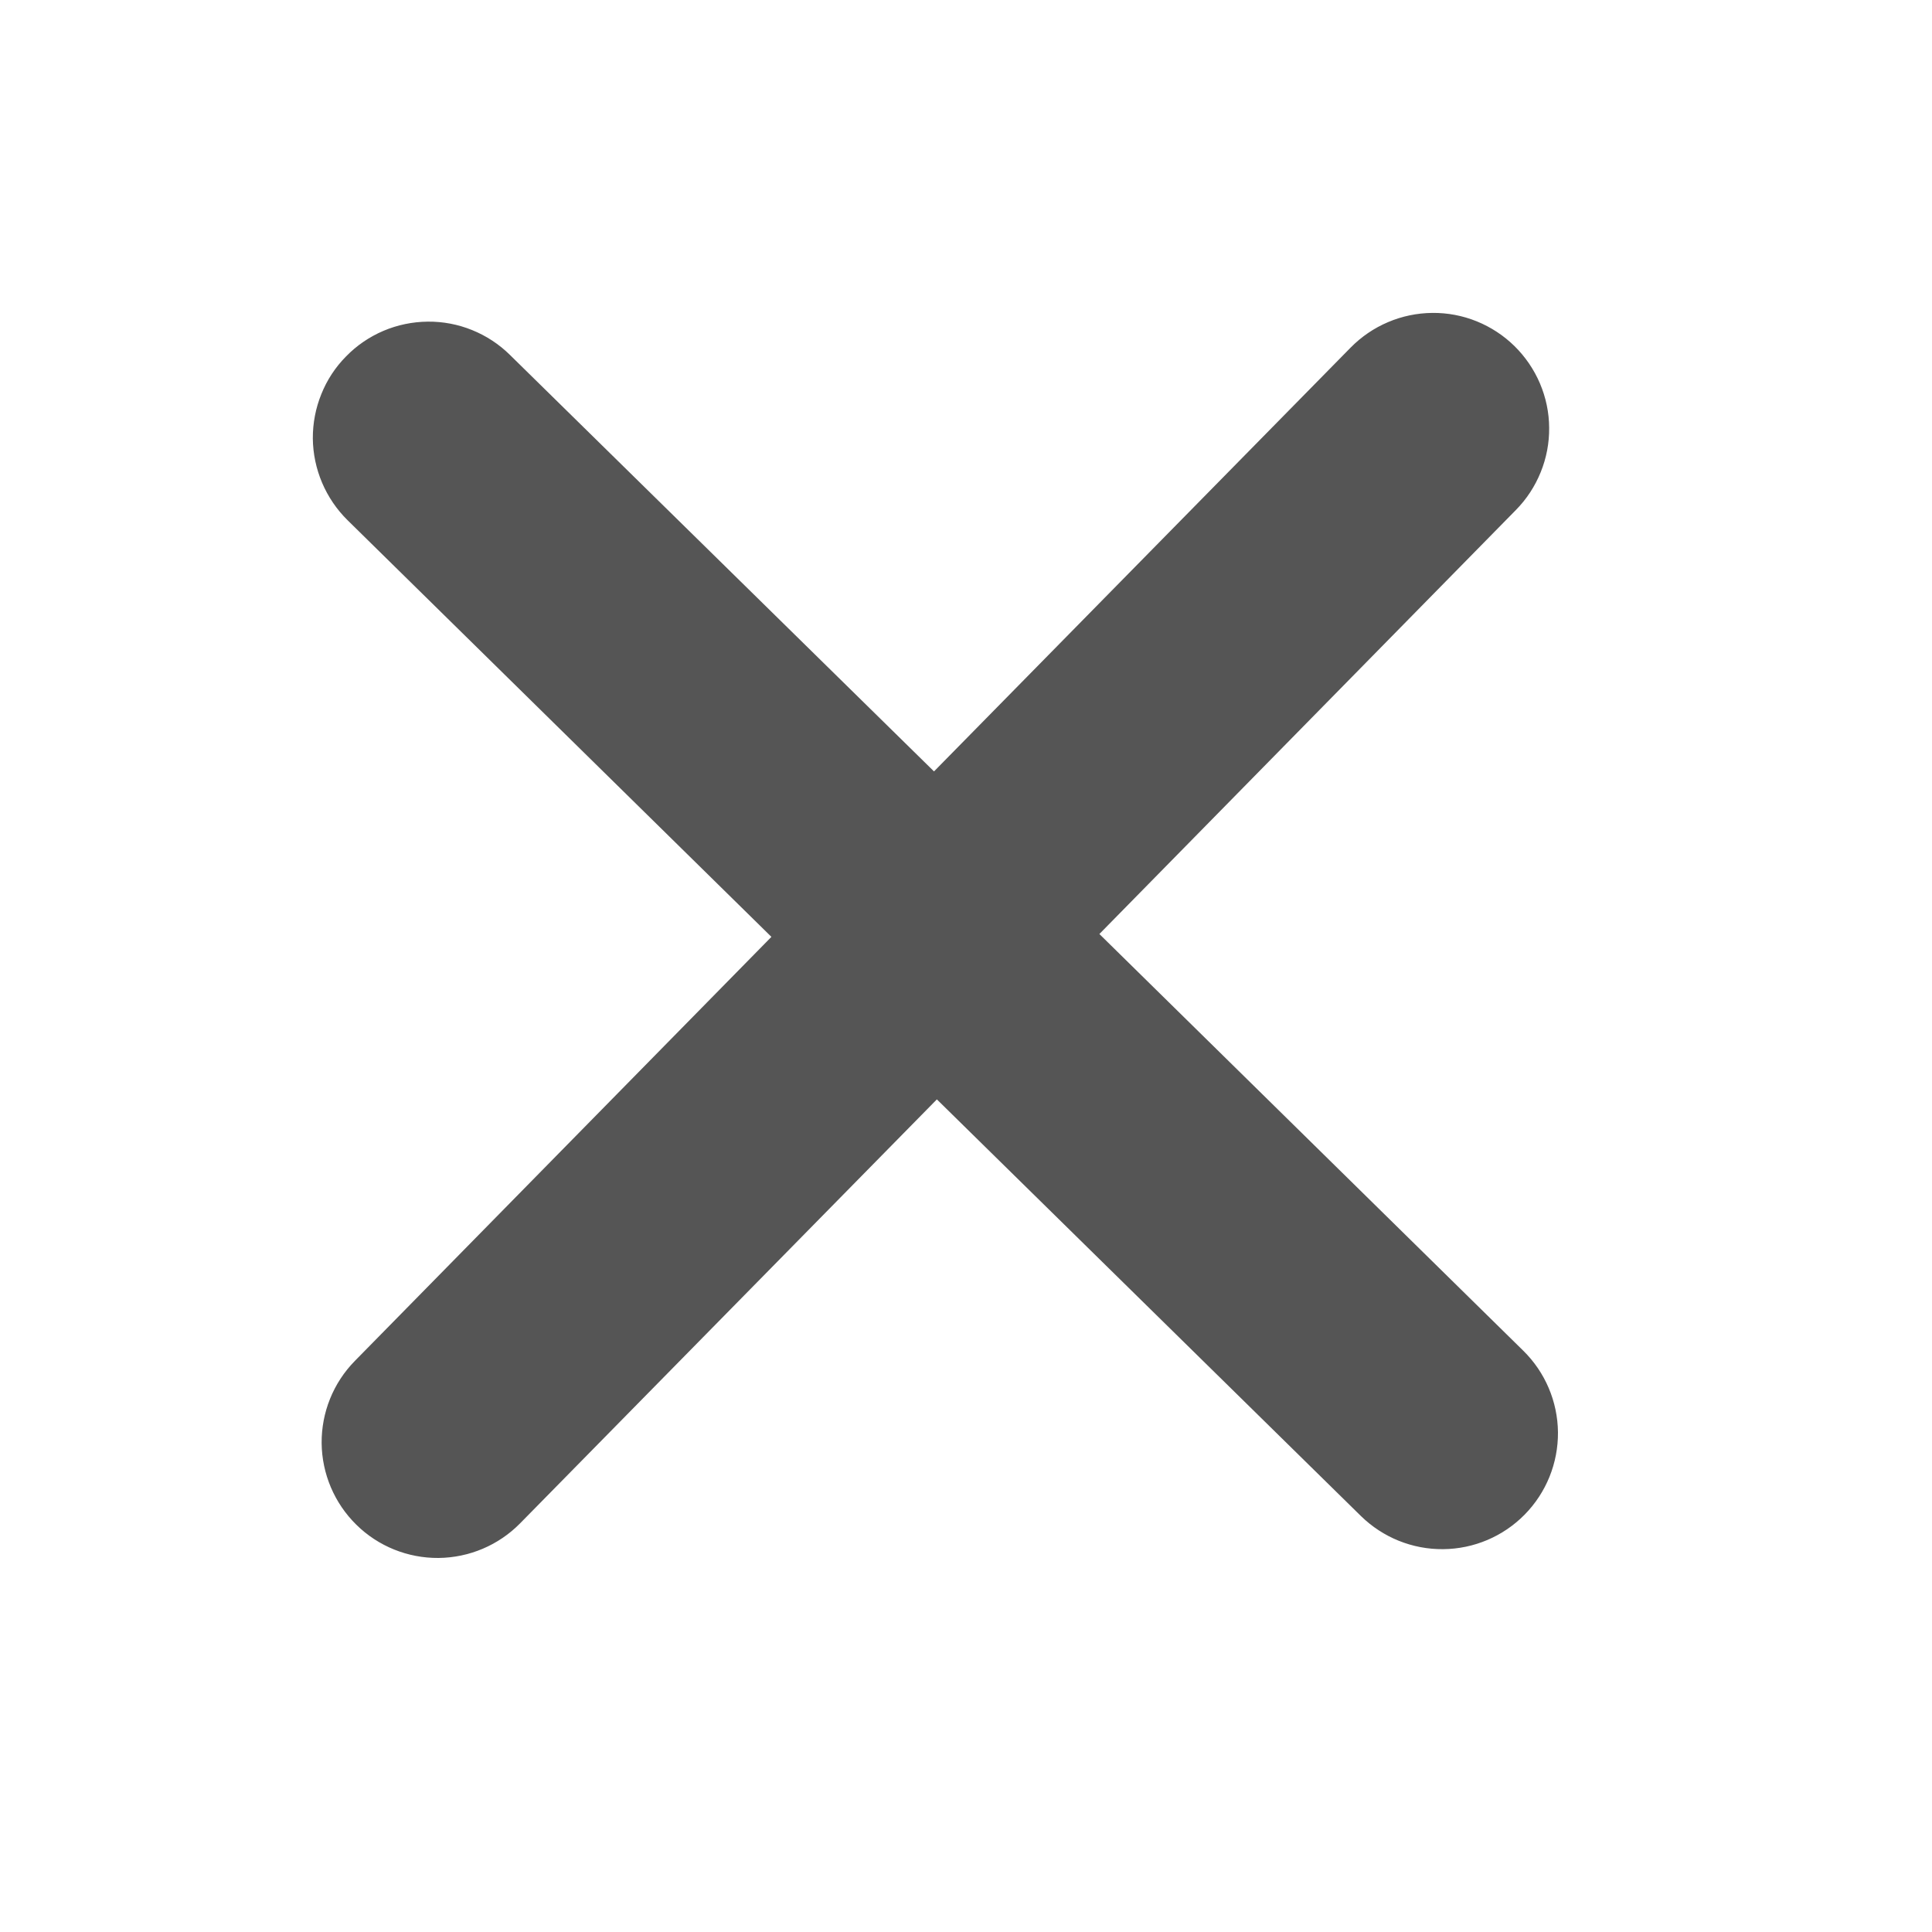
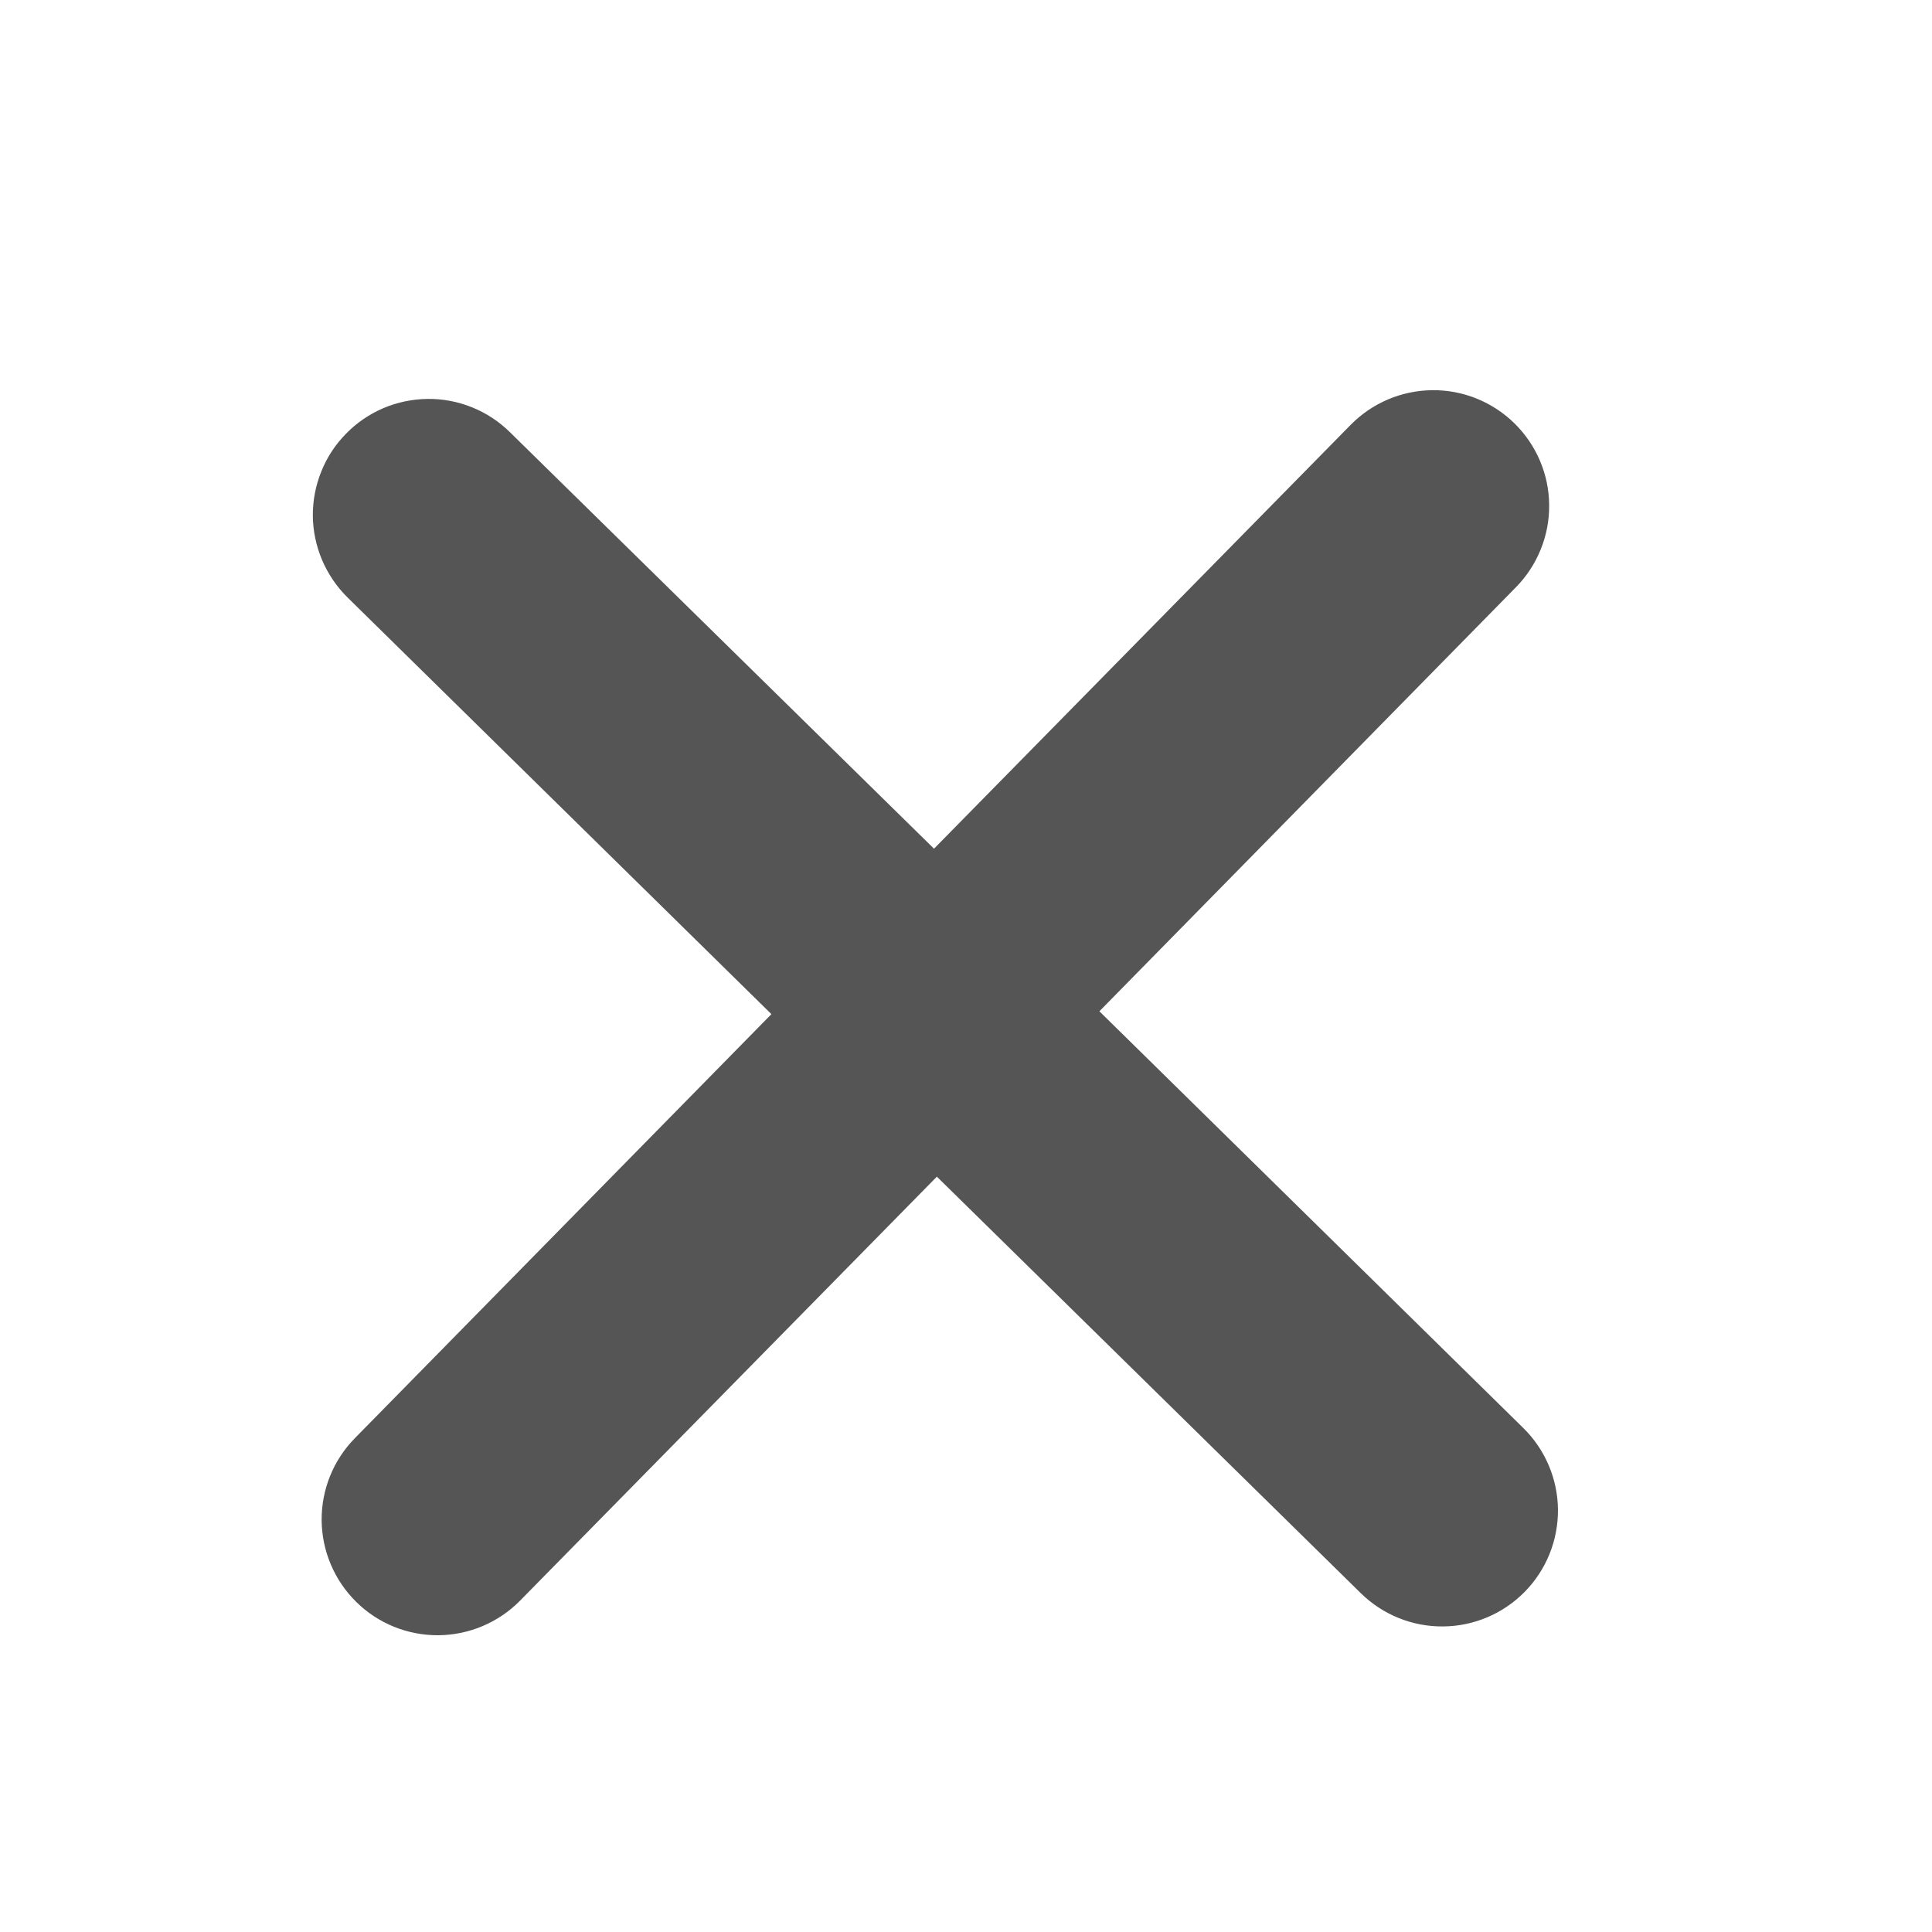
<svg xmlns="http://www.w3.org/2000/svg" width="25" height="25" viewBox="0 0 25 25" fill="none">
-   <path d="M4.479 4.611C4.616 4.47 4.781 4.358 4.962 4.281C5.143 4.204 5.338 4.164 5.535 4.162C5.732 4.16 5.927 4.197 6.109 4.271C6.292 4.345 6.458 4.454 6.598 4.592L12.086 9.982L17.478 4.497C17.616 4.357 17.78 4.245 17.962 4.168C18.143 4.091 18.337 4.051 18.534 4.049C18.731 4.047 18.926 4.084 19.109 4.158C19.291 4.232 19.458 4.341 19.598 4.479C19.738 4.617 19.85 4.781 19.927 4.962C20.004 5.143 20.045 5.338 20.046 5.535C20.048 5.732 20.011 5.927 19.937 6.109C19.863 6.292 19.755 6.458 19.616 6.599L14.226 12.086L19.711 17.478C19.995 17.757 20.156 18.137 20.16 18.534C20.163 18.932 20.009 19.314 19.73 19.598C19.451 19.882 19.071 20.043 18.674 20.046C18.276 20.05 17.894 19.895 17.61 19.617L12.123 14.226L6.73 19.712C6.452 19.995 6.072 20.156 5.674 20.16C5.277 20.163 4.894 20.009 4.611 19.73C4.327 19.451 4.166 19.071 4.162 18.674C4.159 18.276 4.313 17.894 4.592 17.61L9.982 12.123L4.497 6.731C4.357 6.593 4.245 6.428 4.168 6.247C4.091 6.066 4.05 5.871 4.048 5.674C4.047 5.477 4.084 5.282 4.158 5.1C4.231 4.917 4.34 4.751 4.479 4.611Z" fill="#555555" />
+   <path d="M4.479 5.611C4.616 5.47 4.781 5.358 4.962 5.281C5.143 5.204 5.338 5.164 5.535 5.162C5.732 5.16 5.927 5.197 6.109 5.271C6.292 5.345 6.458 5.454 6.598 5.592L12.086 10.982L17.478 5.497C17.616 5.357 17.78 5.245 17.962 5.168C18.143 5.091 18.337 5.051 18.534 5.049C18.731 5.047 18.926 5.084 19.109 5.158C19.291 5.232 19.458 5.341 19.598 5.479C19.738 5.617 19.85 5.781 19.927 5.962C20.004 6.143 20.045 6.338 20.046 6.535C20.048 6.732 20.011 6.927 19.937 7.109C19.863 7.292 19.755 7.458 19.616 7.599L14.226 13.086L19.711 18.478C19.995 18.757 20.156 19.137 20.16 19.534C20.163 19.932 20.009 20.314 19.73 20.598C19.451 20.882 19.071 21.043 18.674 21.046C18.276 21.05 17.894 20.895 17.61 20.617L12.123 15.226L6.73 20.712C6.452 20.995 6.072 21.156 5.674 21.16C5.277 21.163 4.894 21.009 4.611 20.73C4.327 20.451 4.166 20.071 4.162 19.674C4.159 19.276 4.313 18.894 4.592 18.61L9.982 13.123L4.497 7.731C4.357 7.593 4.245 7.428 4.168 7.247C4.091 7.066 4.05 6.871 4.048 6.674C4.047 6.477 4.084 6.282 4.158 6.1C4.231 5.917 4.34 5.751 4.479 5.611Z" fill="#555555" />
</svg>
